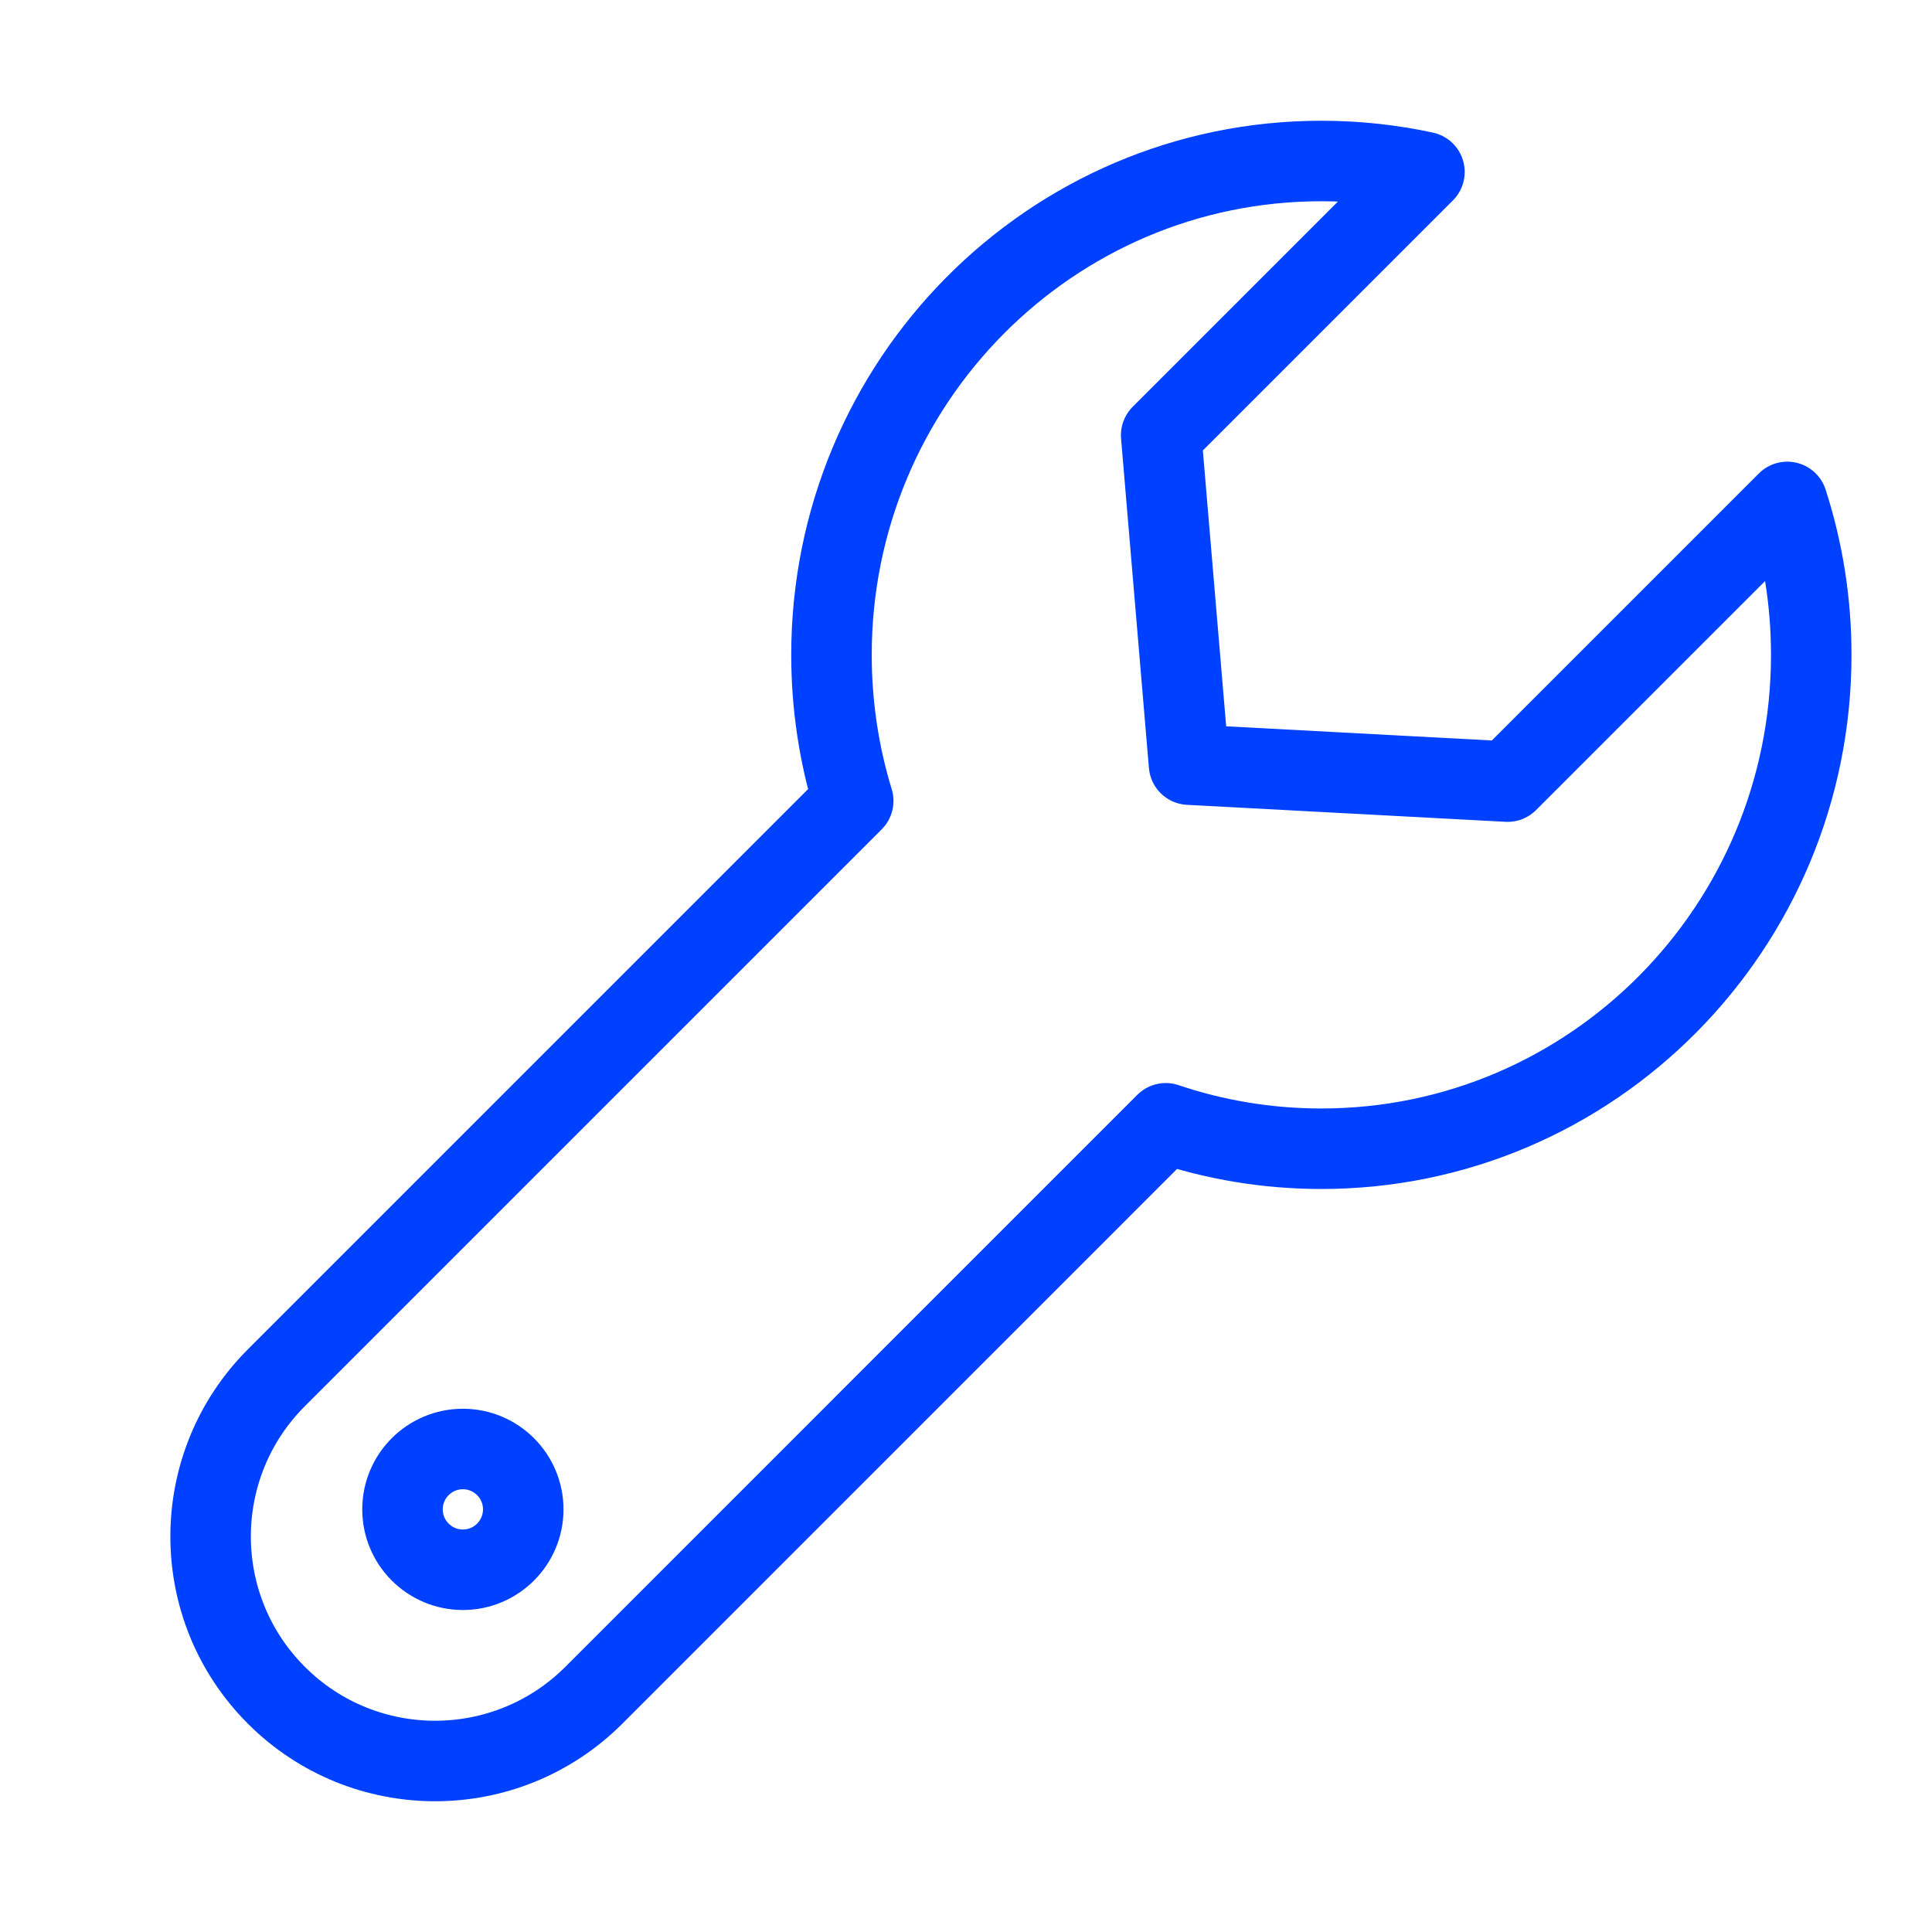
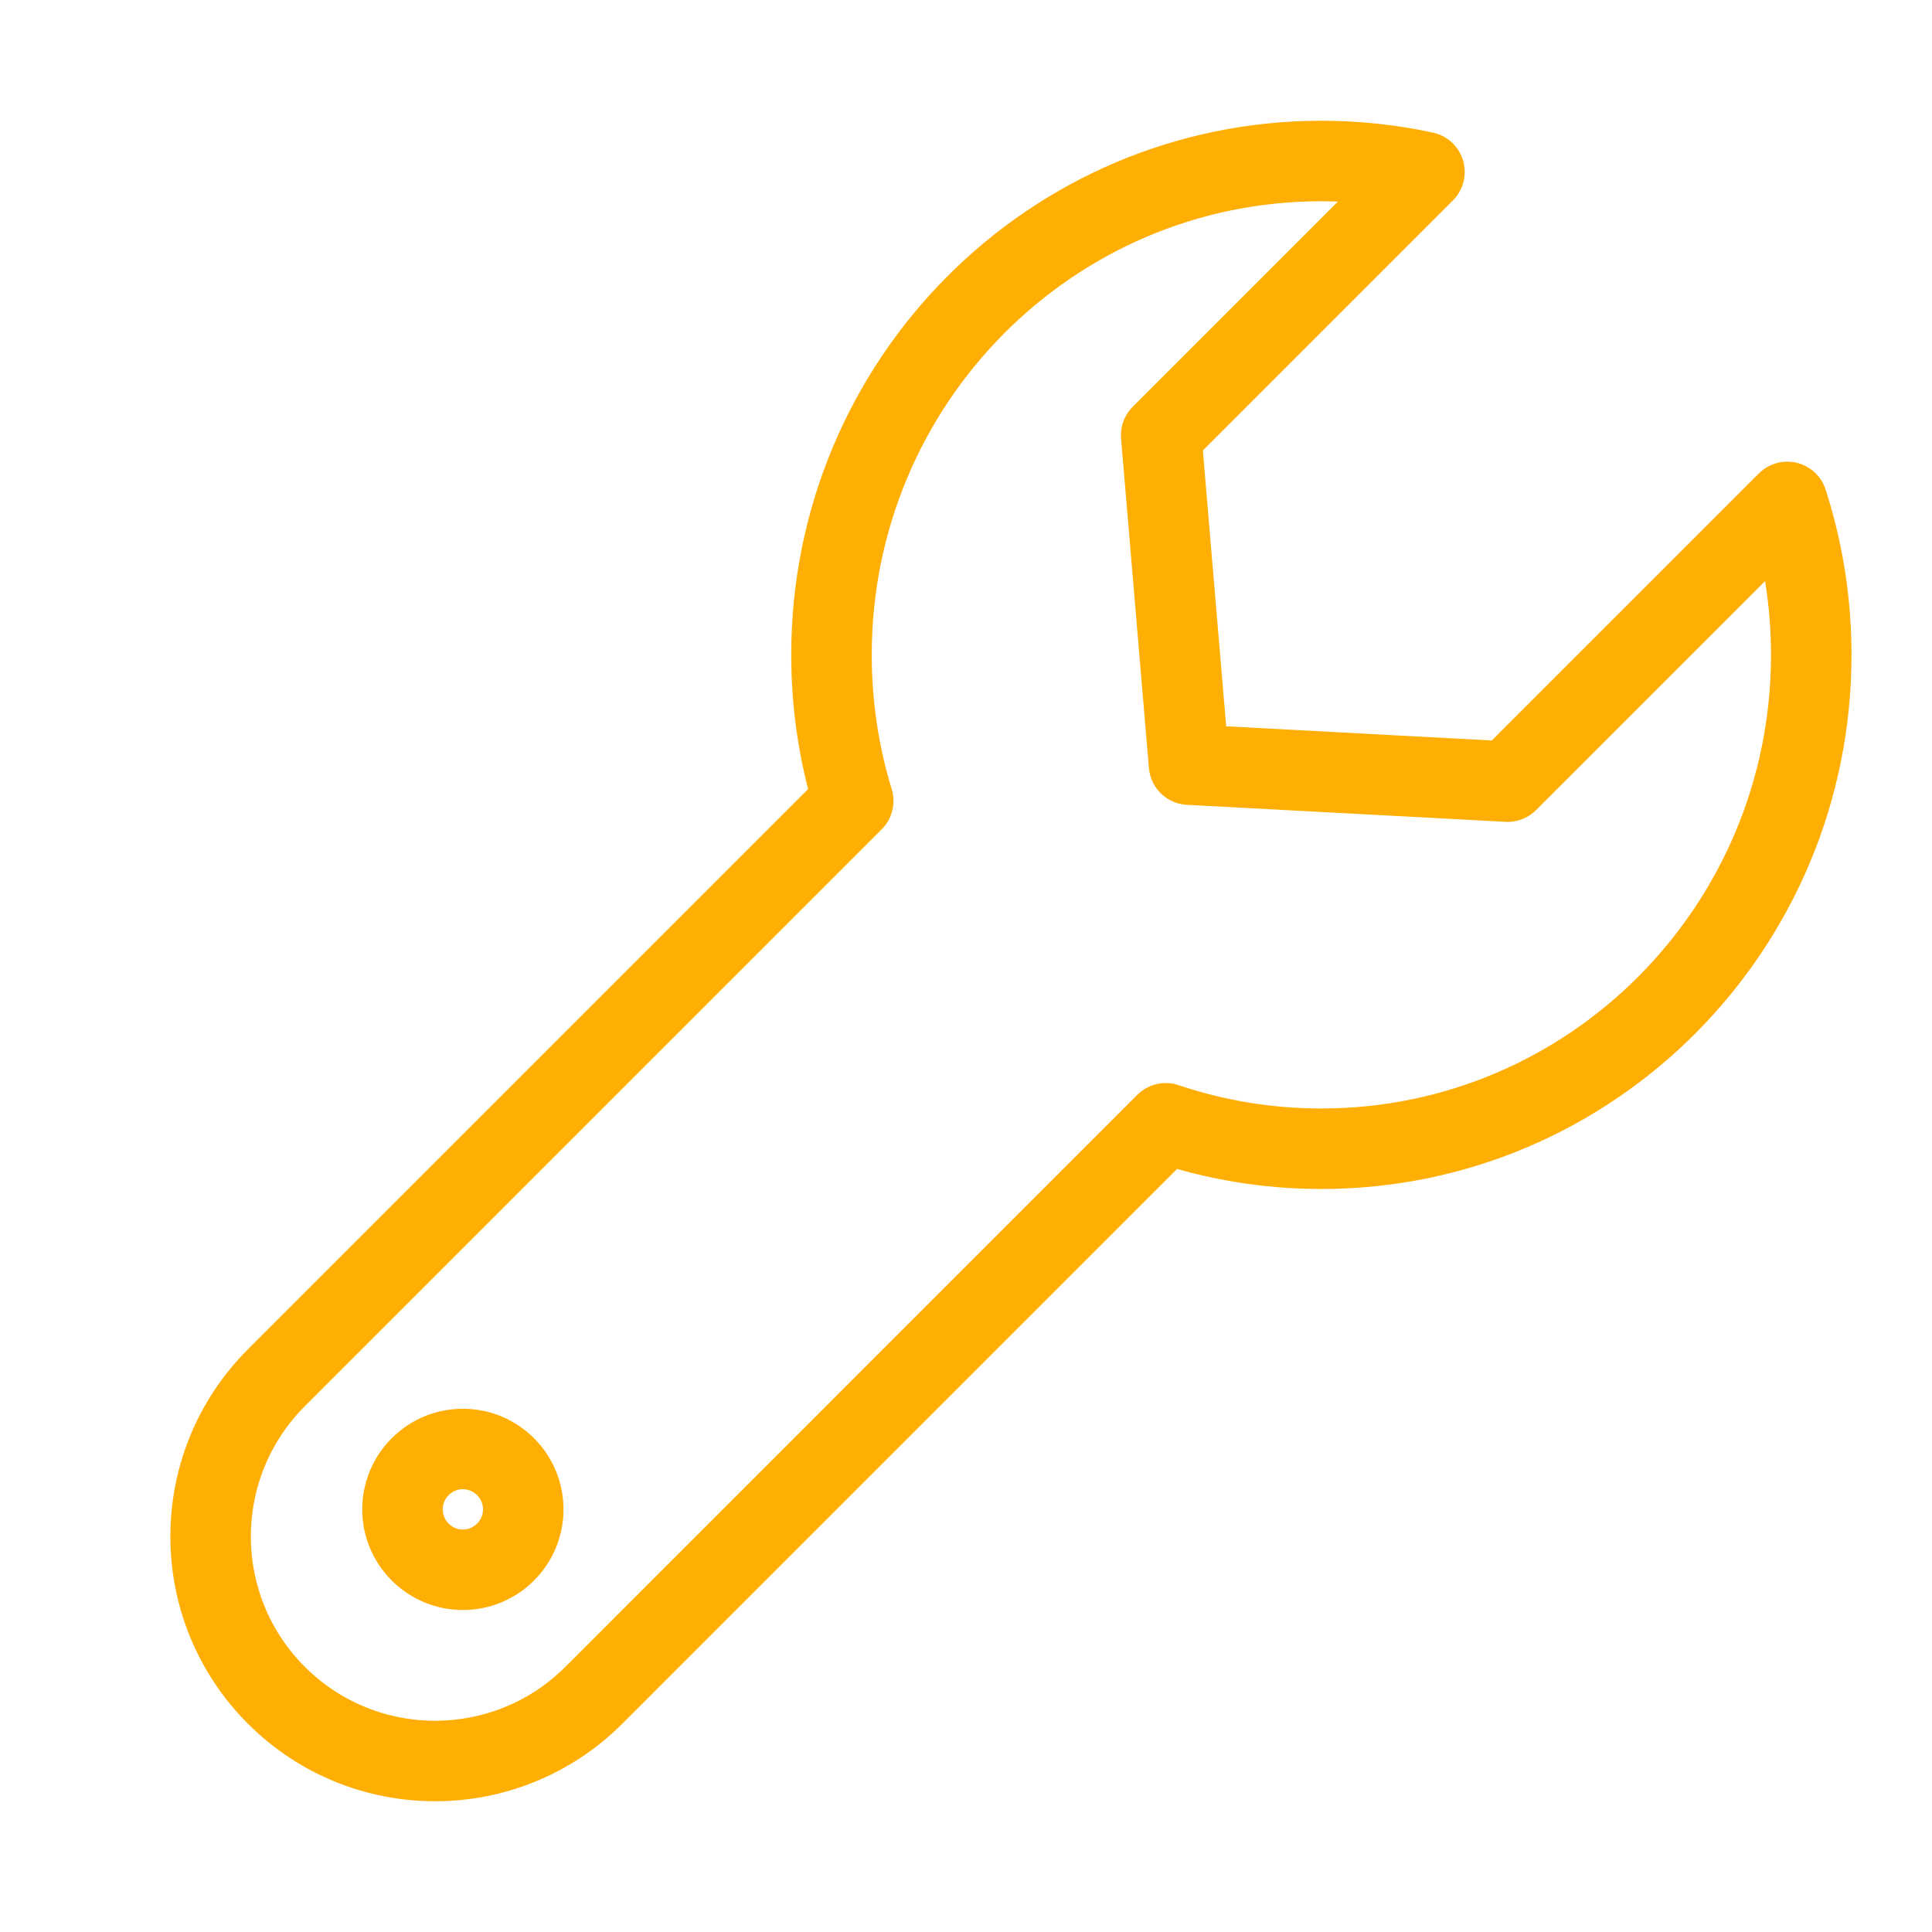
<svg xmlns="http://www.w3.org/2000/svg" width="48" height="48" viewBox="0 0 48 48" fill="none">
-   <path fill-rule="evenodd" clip-rule="evenodd" d="M44.405 12.47C44.791 13.666 45 14.944 45 16.27C45 23.047 39.551 28.54 32.829 28.54C31.477 28.54 30.178 28.318 28.963 27.908L14.754 42.118C12.575 44.296 9.044 44.296 6.866 42.118C4.688 39.94 4.688 36.409 6.866 34.23L21.198 19.898C20.847 18.752 20.658 17.533 20.658 16.27C20.658 9.493 26.107 4 32.829 4C33.707 4 34.564 4.094 35.39 4.272L28.849 10.813L29.541 18.997L37.456 19.419L44.405 12.47Z" stroke="#0041FF" stroke-width="2" stroke-linecap="round" stroke-linejoin="round" />
-   <path d="M11.5 39C12.328 39 13 38.328 13 37.5C13 36.672 12.328 36 11.5 36C10.672 36 10 36.672 10 37.5C10 38.328 10.672 39 11.5 39Z" stroke="#0041FF" stroke-width="2" />
+   <path fill-rule="evenodd" clip-rule="evenodd" d="M44.405 12.47C44.791 13.666 45 14.944 45 16.27C45 23.047 39.551 28.54 32.829 28.54C31.477 28.54 30.178 28.318 28.963 27.908L14.754 42.118C12.575 44.296 9.044 44.296 6.866 42.118C4.688 39.94 4.688 36.409 6.866 34.23L21.198 19.898C20.847 18.752 20.658 17.533 20.658 16.27C20.658 9.493 26.107 4 32.829 4C33.707 4 34.564 4.094 35.39 4.272L28.849 10.813L29.541 18.997L37.456 19.419L44.405 12.47Z" stroke="#ffae04" stroke-width="2" stroke-linecap="round" stroke-linejoin="round" />
+   <path d="M11.5 39C12.328 39 13 38.328 13 37.5C13 36.672 12.328 36 11.5 36C10.672 36 10 36.672 10 37.5C10 38.328 10.672 39 11.5 39Z" stroke="#ffae04" stroke-width="2" />
</svg>
